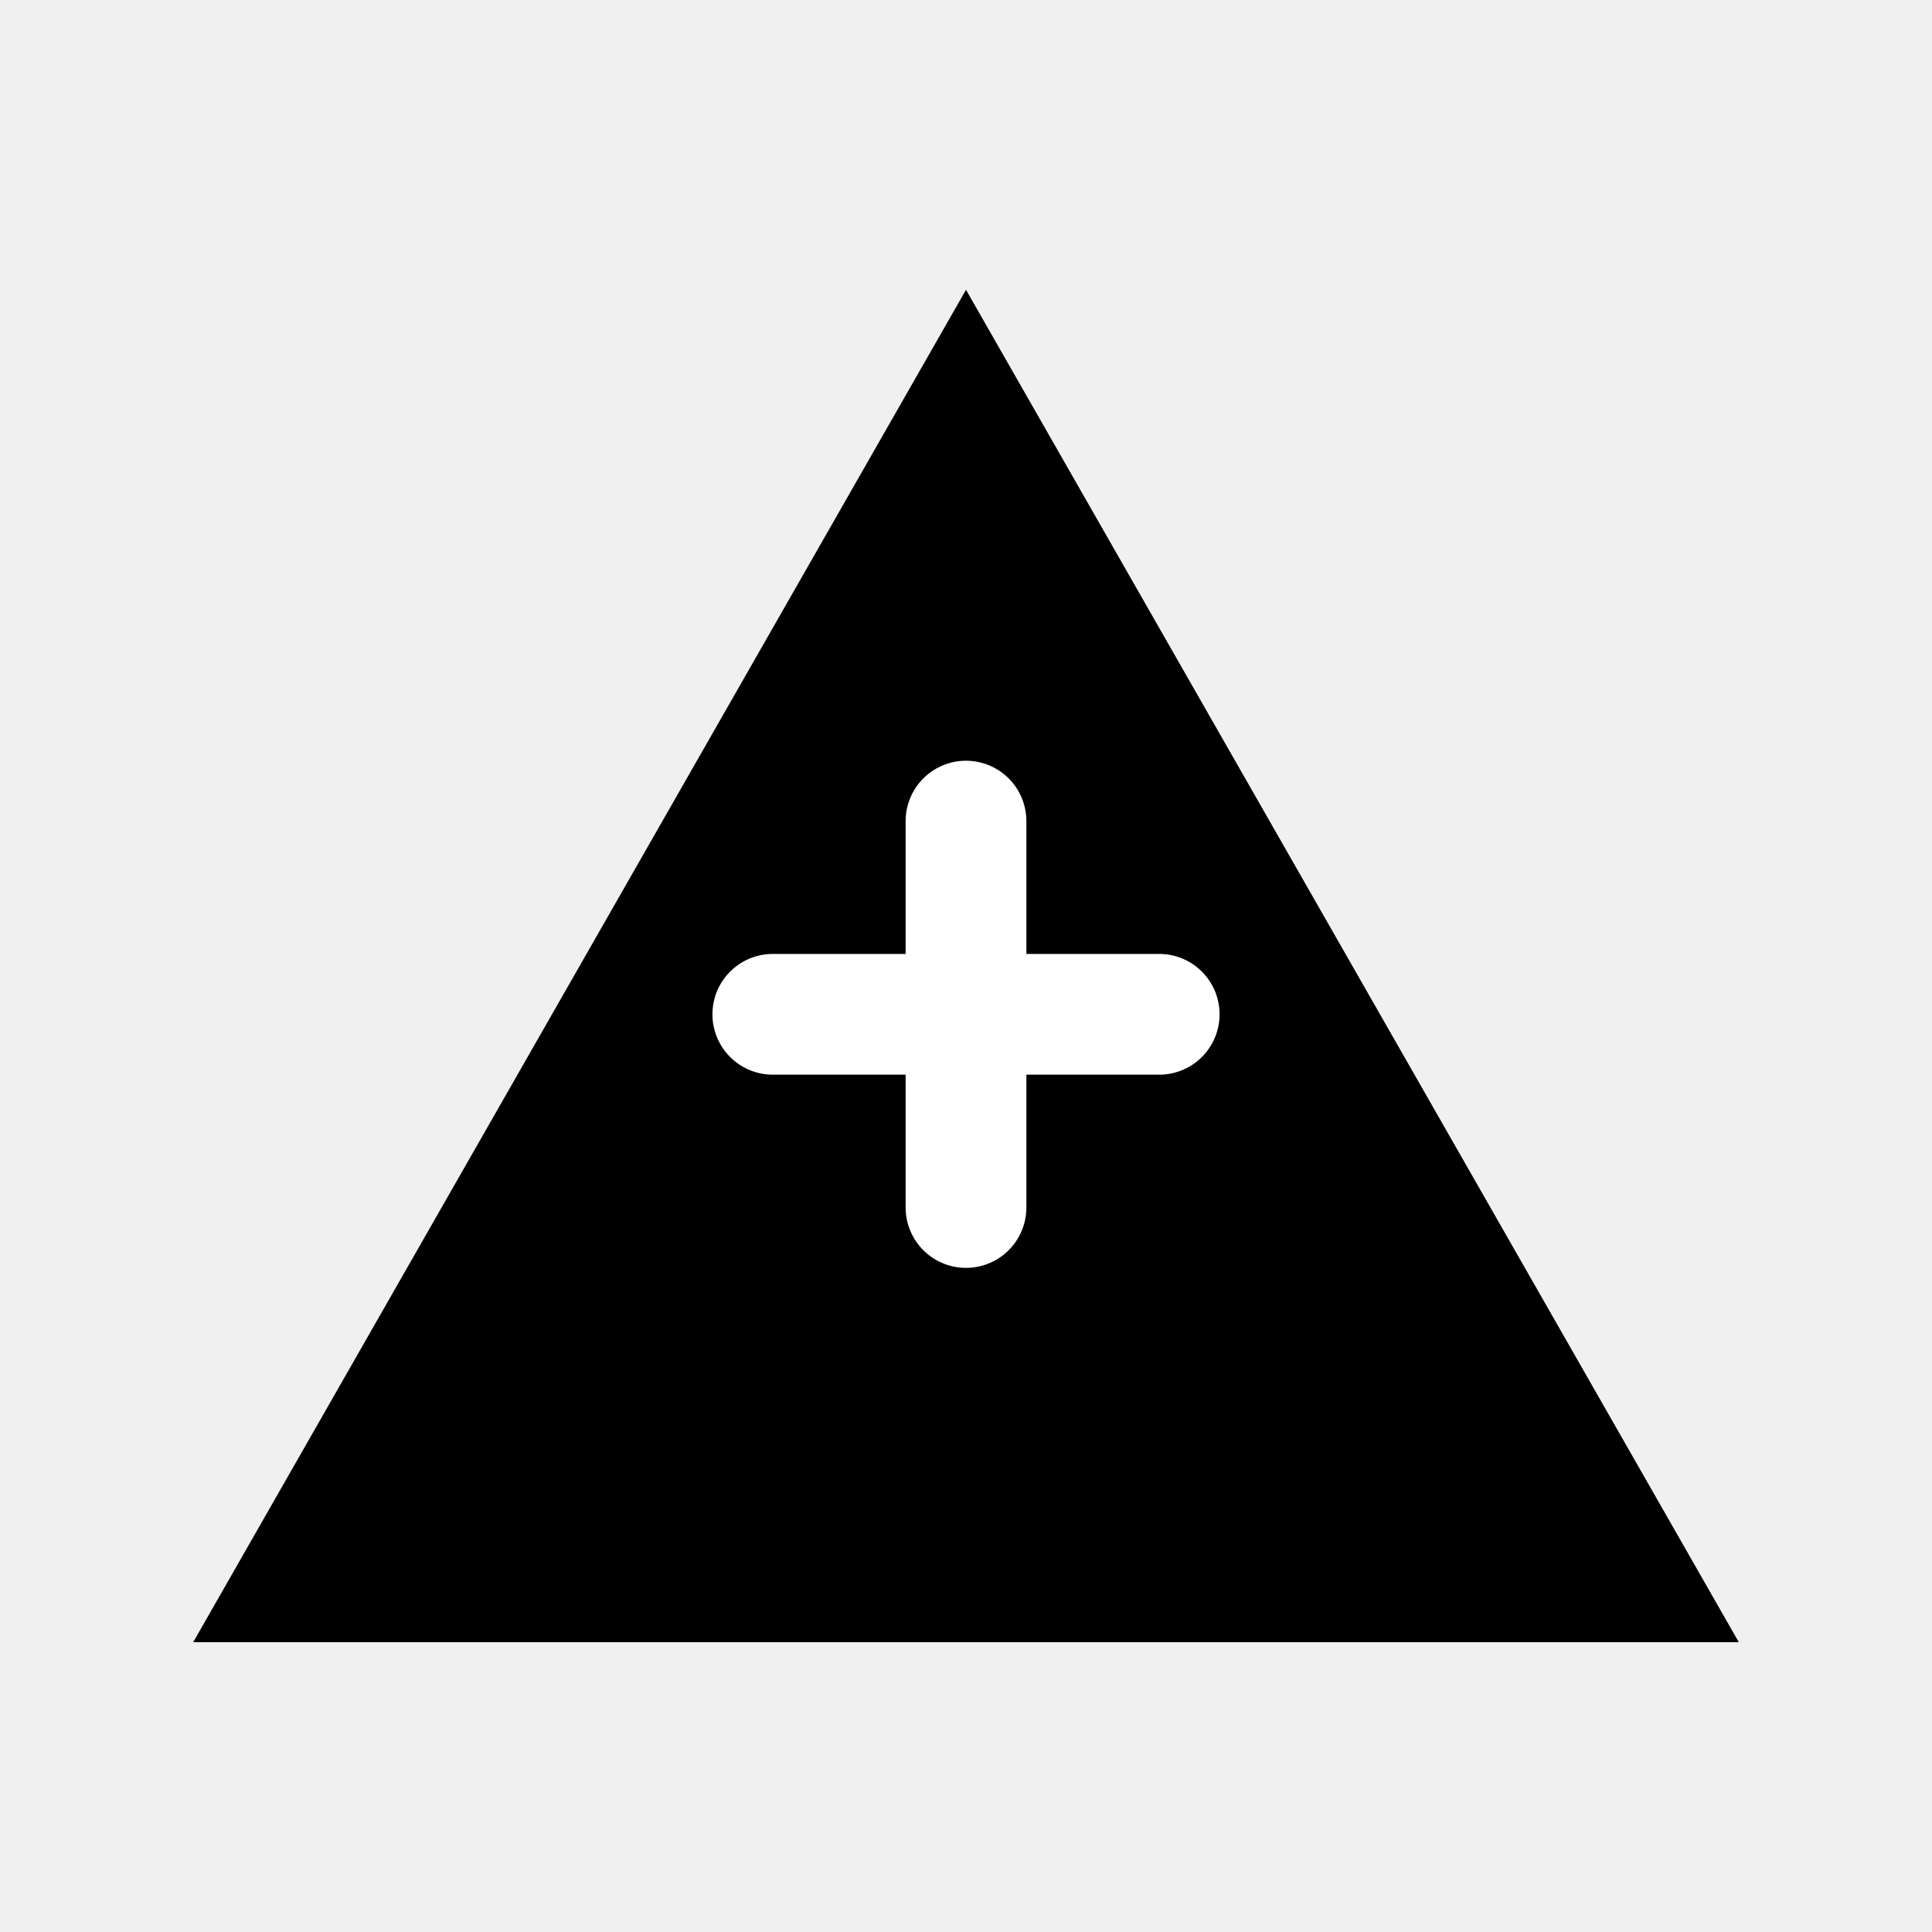
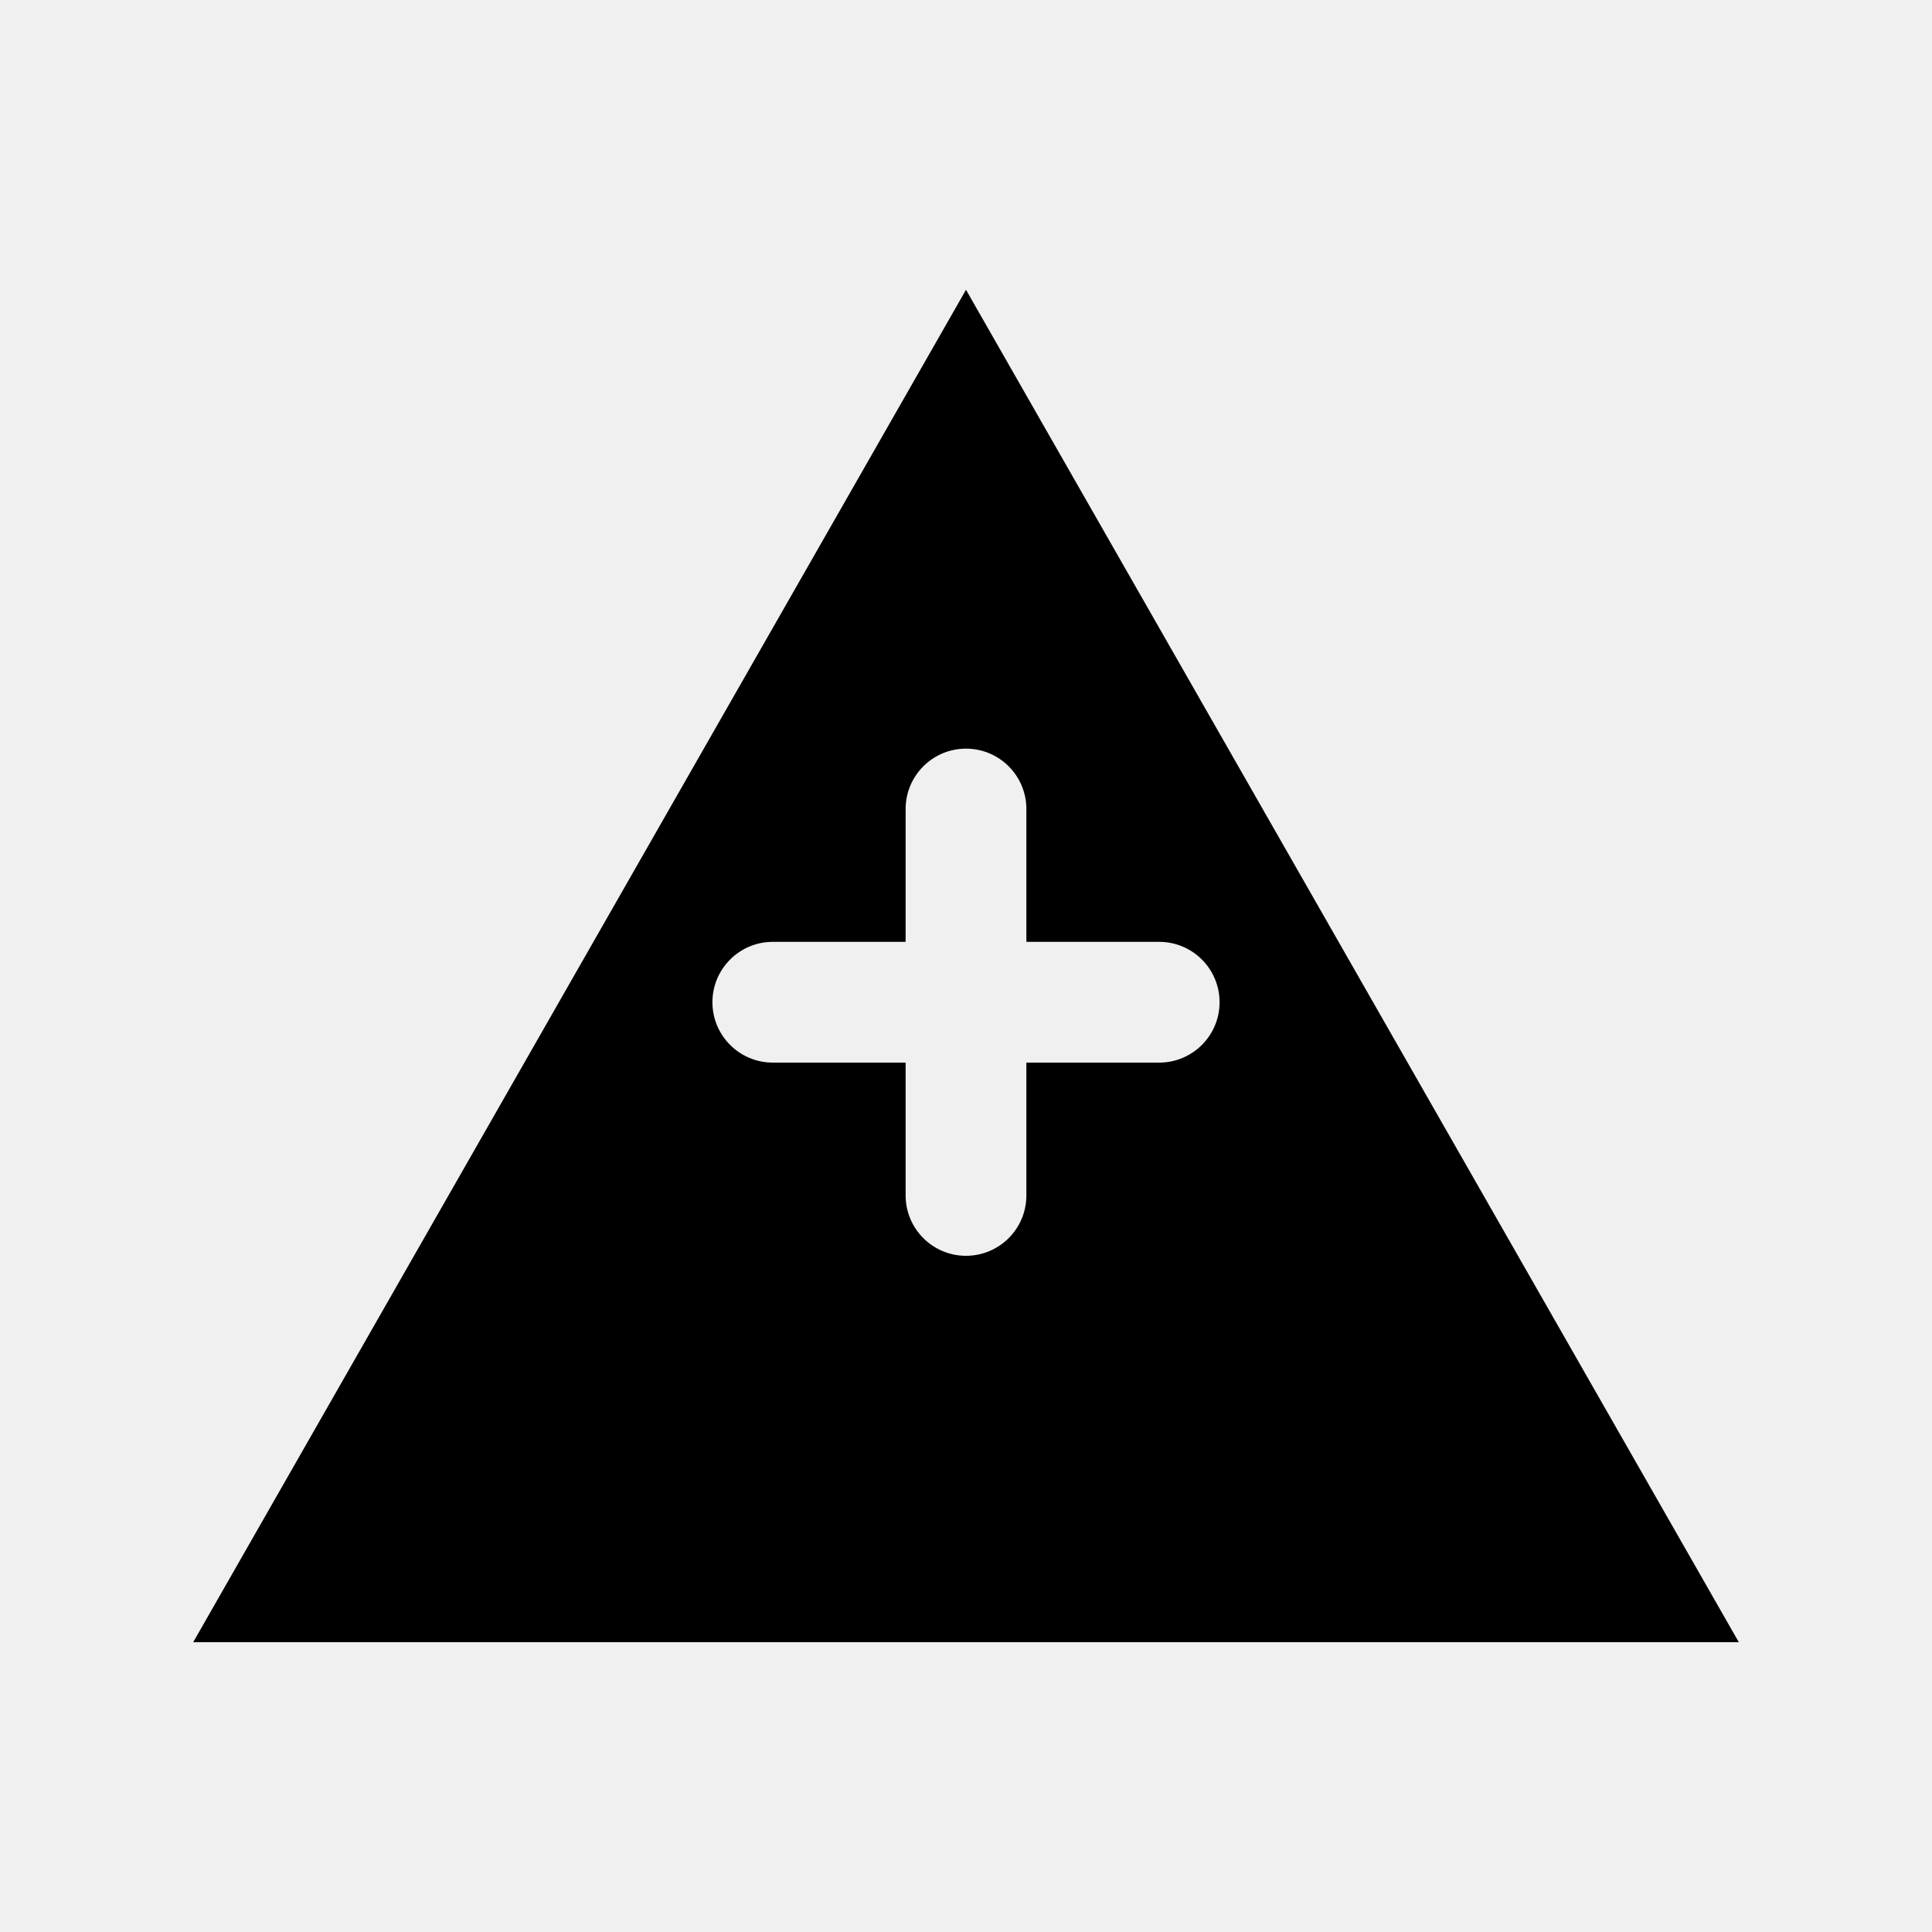
- <svg xmlns="http://www.w3.org/2000/svg" width="40" height="40" viewBox="0 0 40 40" fill="none">
-   <path d="M20 6L36 34H4L20 6Z" fill="black" />
-   <path d="M20 17V25M16 21H24" stroke="white" stroke-width="2.5" stroke-linecap="round" />
+ <svg xmlns="http://www.w3.org/2000/svg" viewBox="0 0 40 40" fill="black">
+   <path fill-rule="evenodd" d="m20 6 16 28H4zm-1.25 10.75a1.25 1.25 0 0 1 2.5 0v2.75H24a1.25 1.25 0 0 1 0 2.5h-2.75v2.75a1.25 1.25 0 0 1-2.5 0V22H16a1.25 1.25 0 0 1 0-2.5h2.75z" />
</svg>
